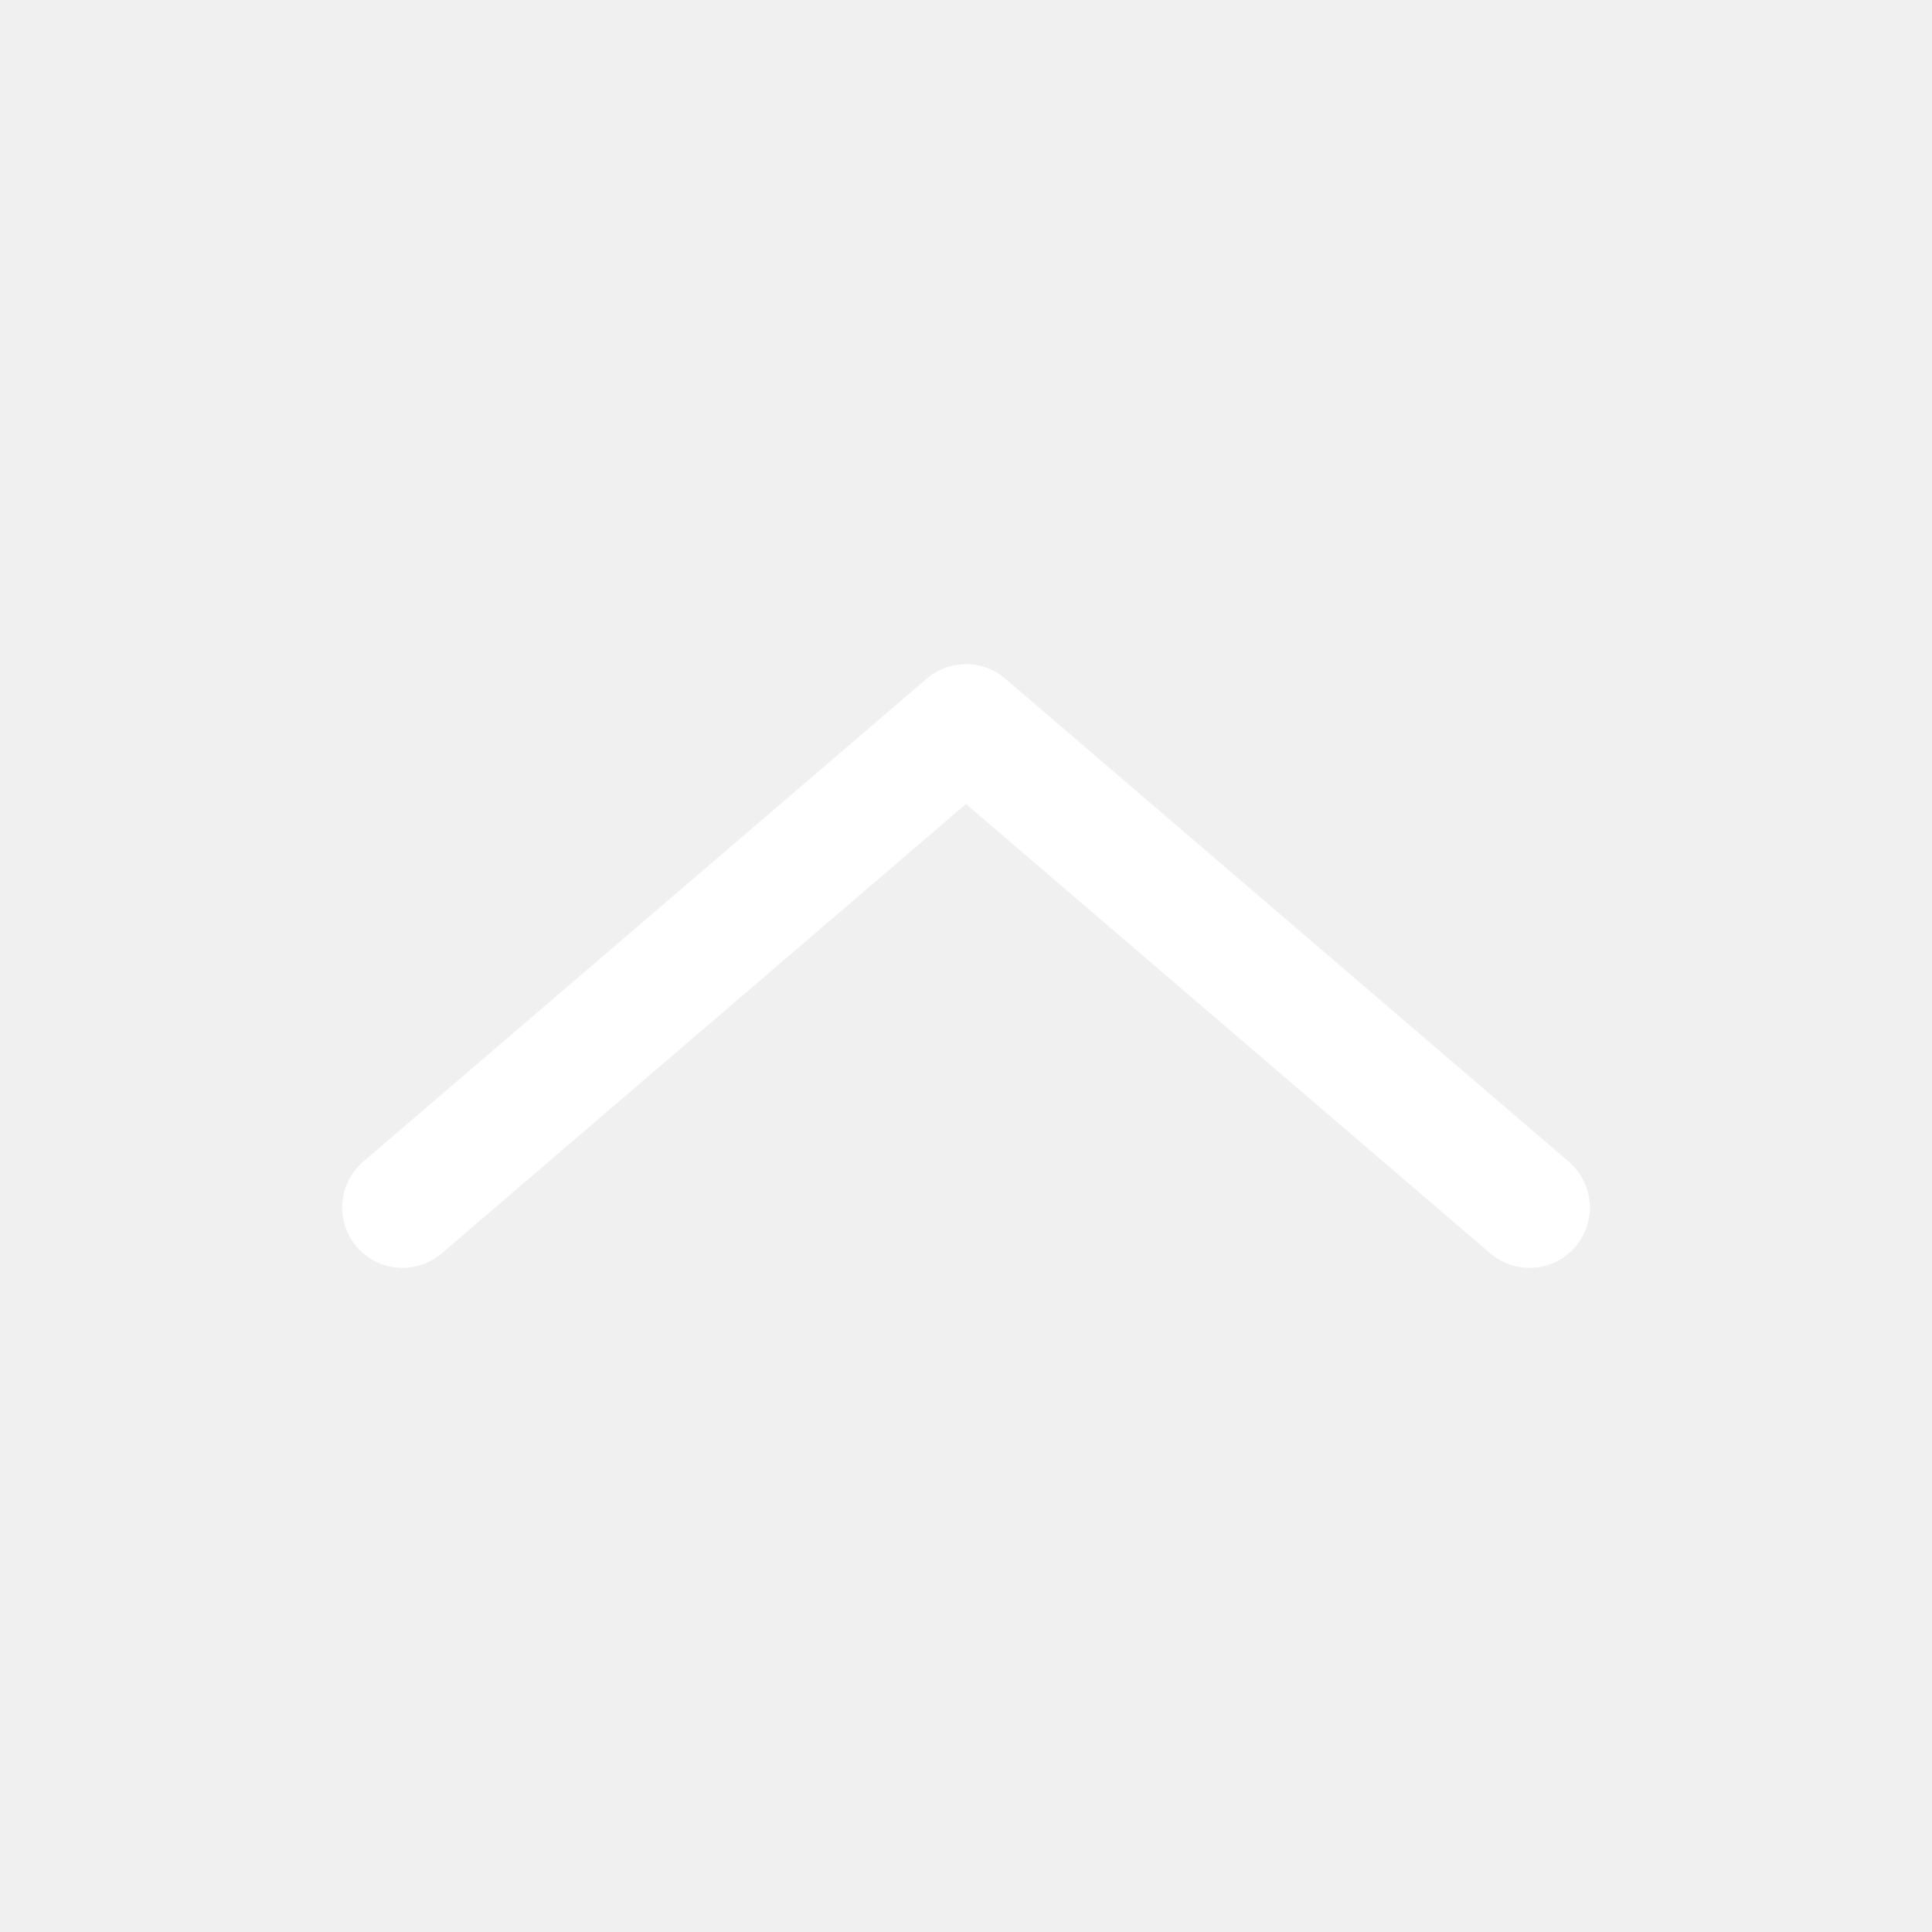
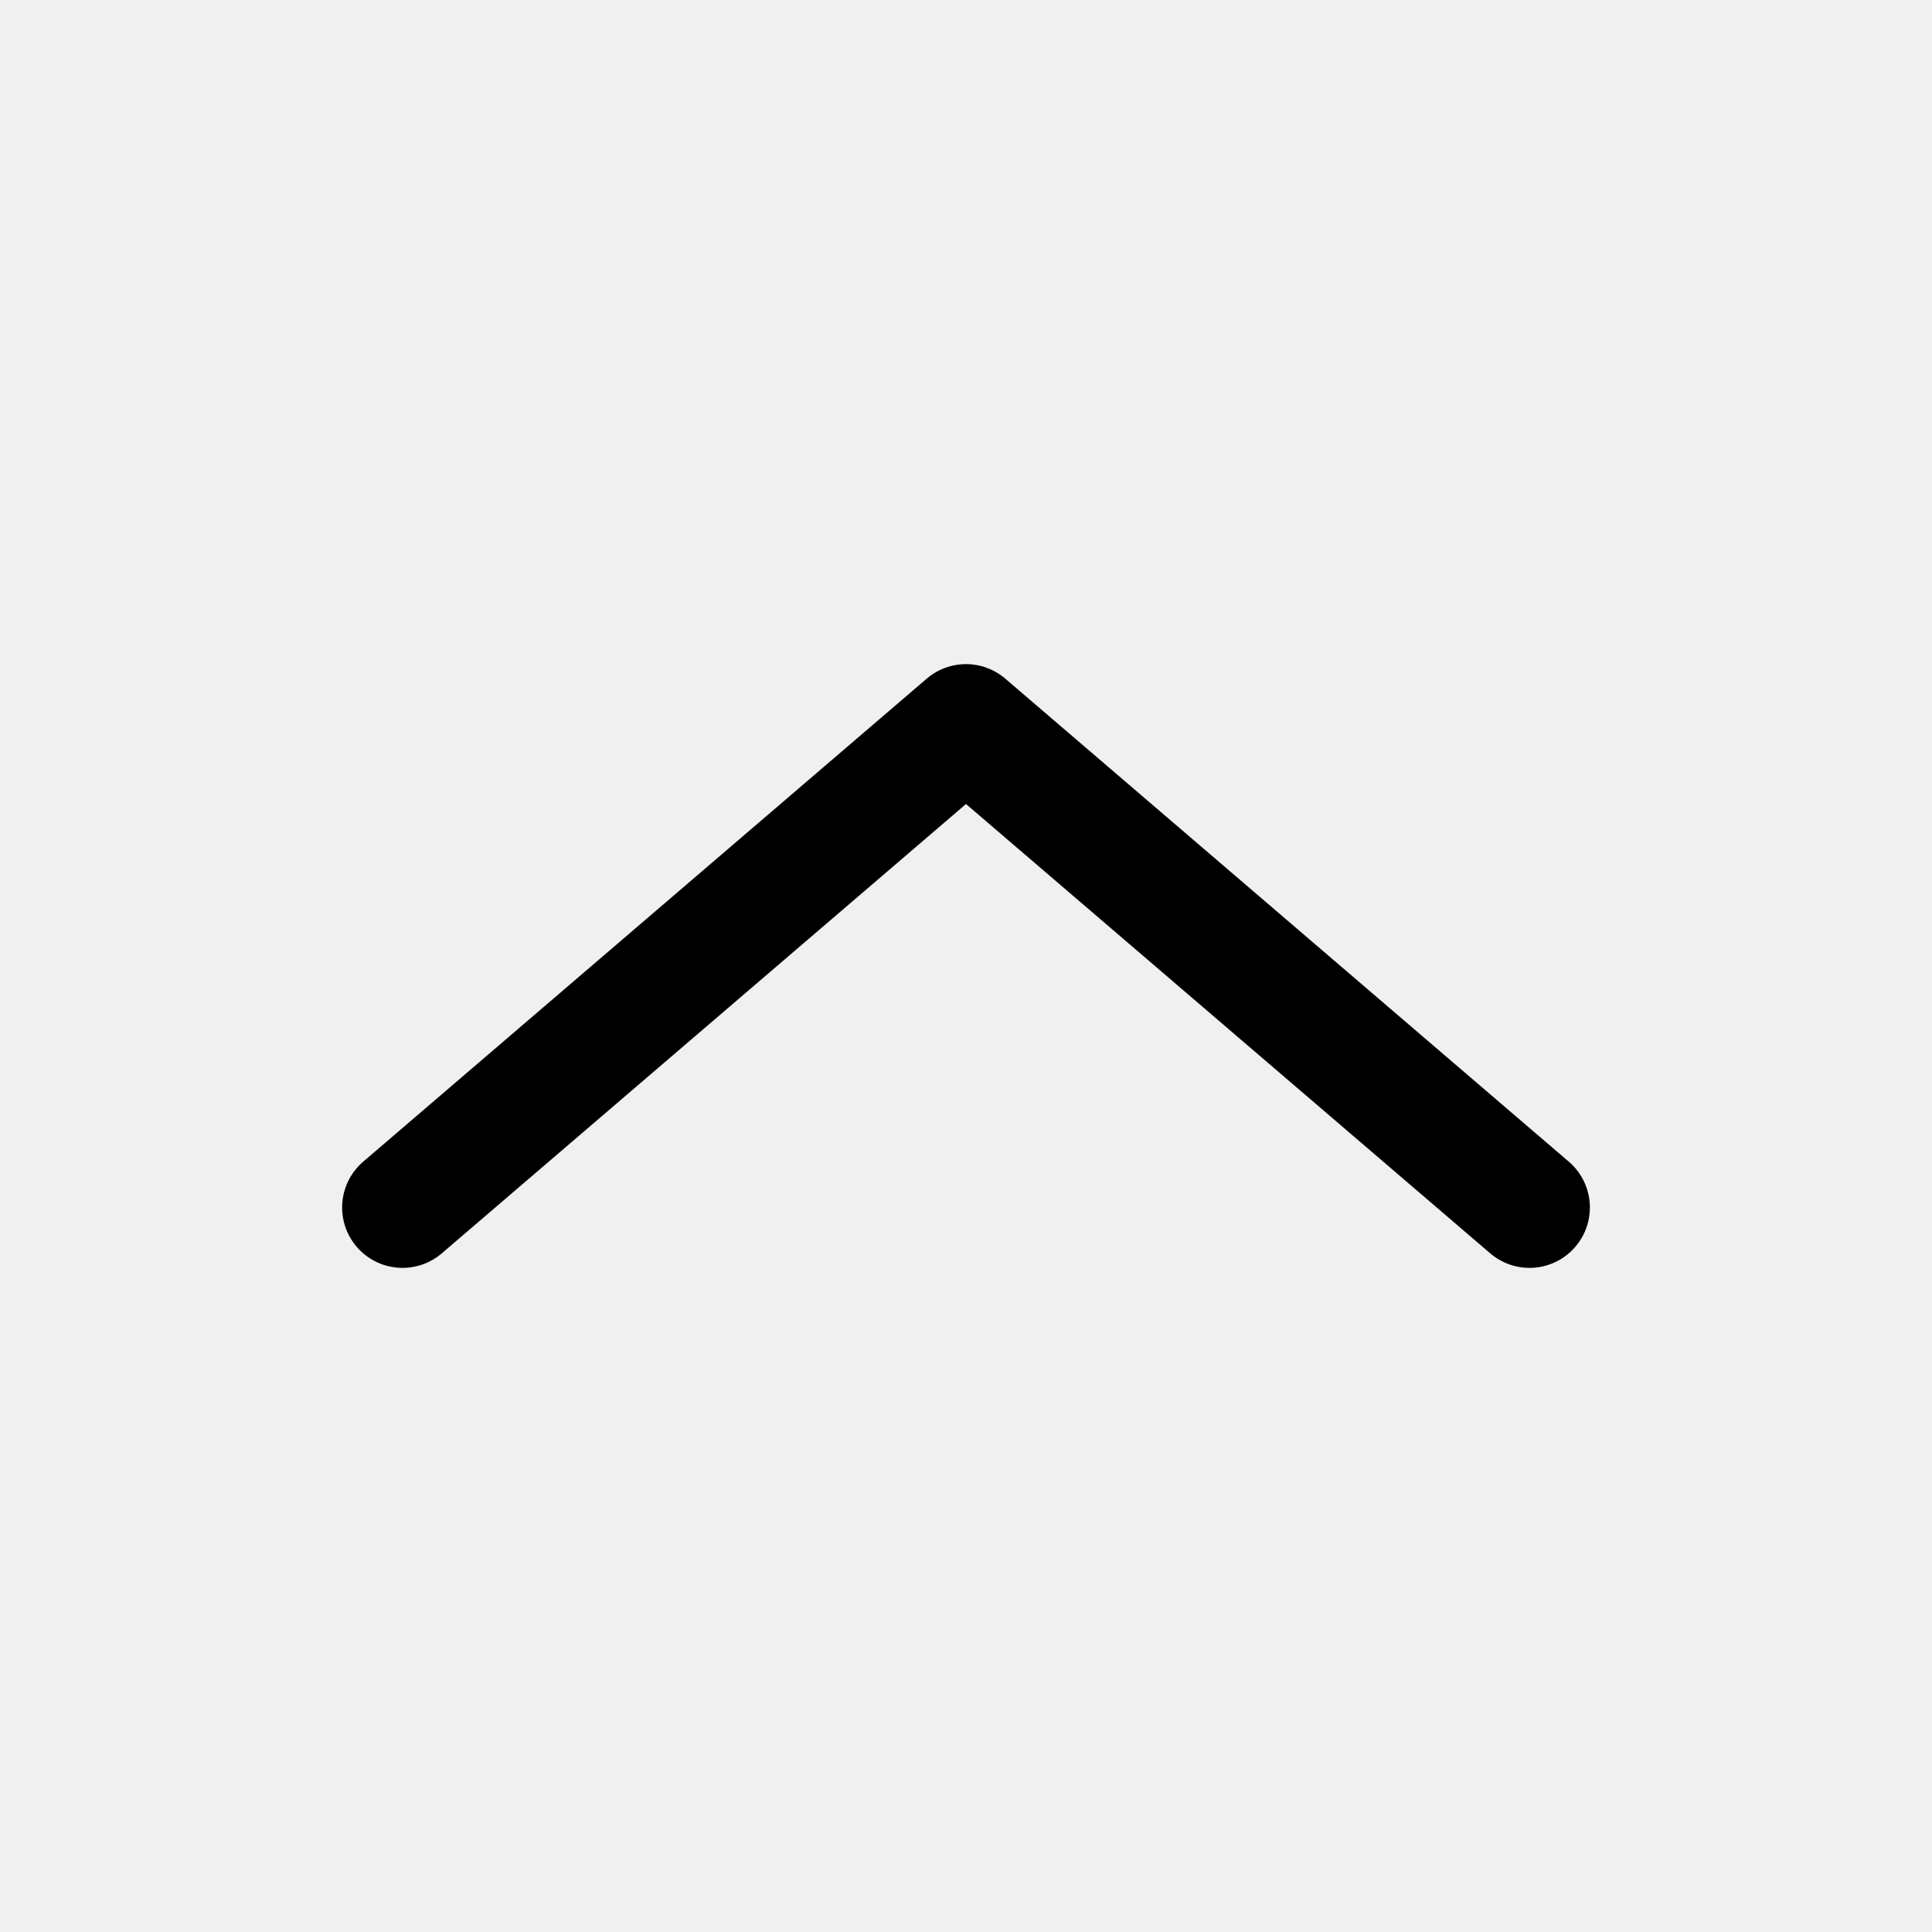
<svg xmlns="http://www.w3.org/2000/svg" width="24" height="24" viewBox="0 0 24 24" fill="none">
-   <path d="M5 15L12 9L19 15" stroke="white" stroke-width="1.5" stroke-linecap="round" stroke-linejoin="round" />
+   <path d="M5 15L12 9L19 15" stroke-width="1.5" stroke-linecap="round" stroke-linejoin="round" stroke="currentColor" />
</svg>
